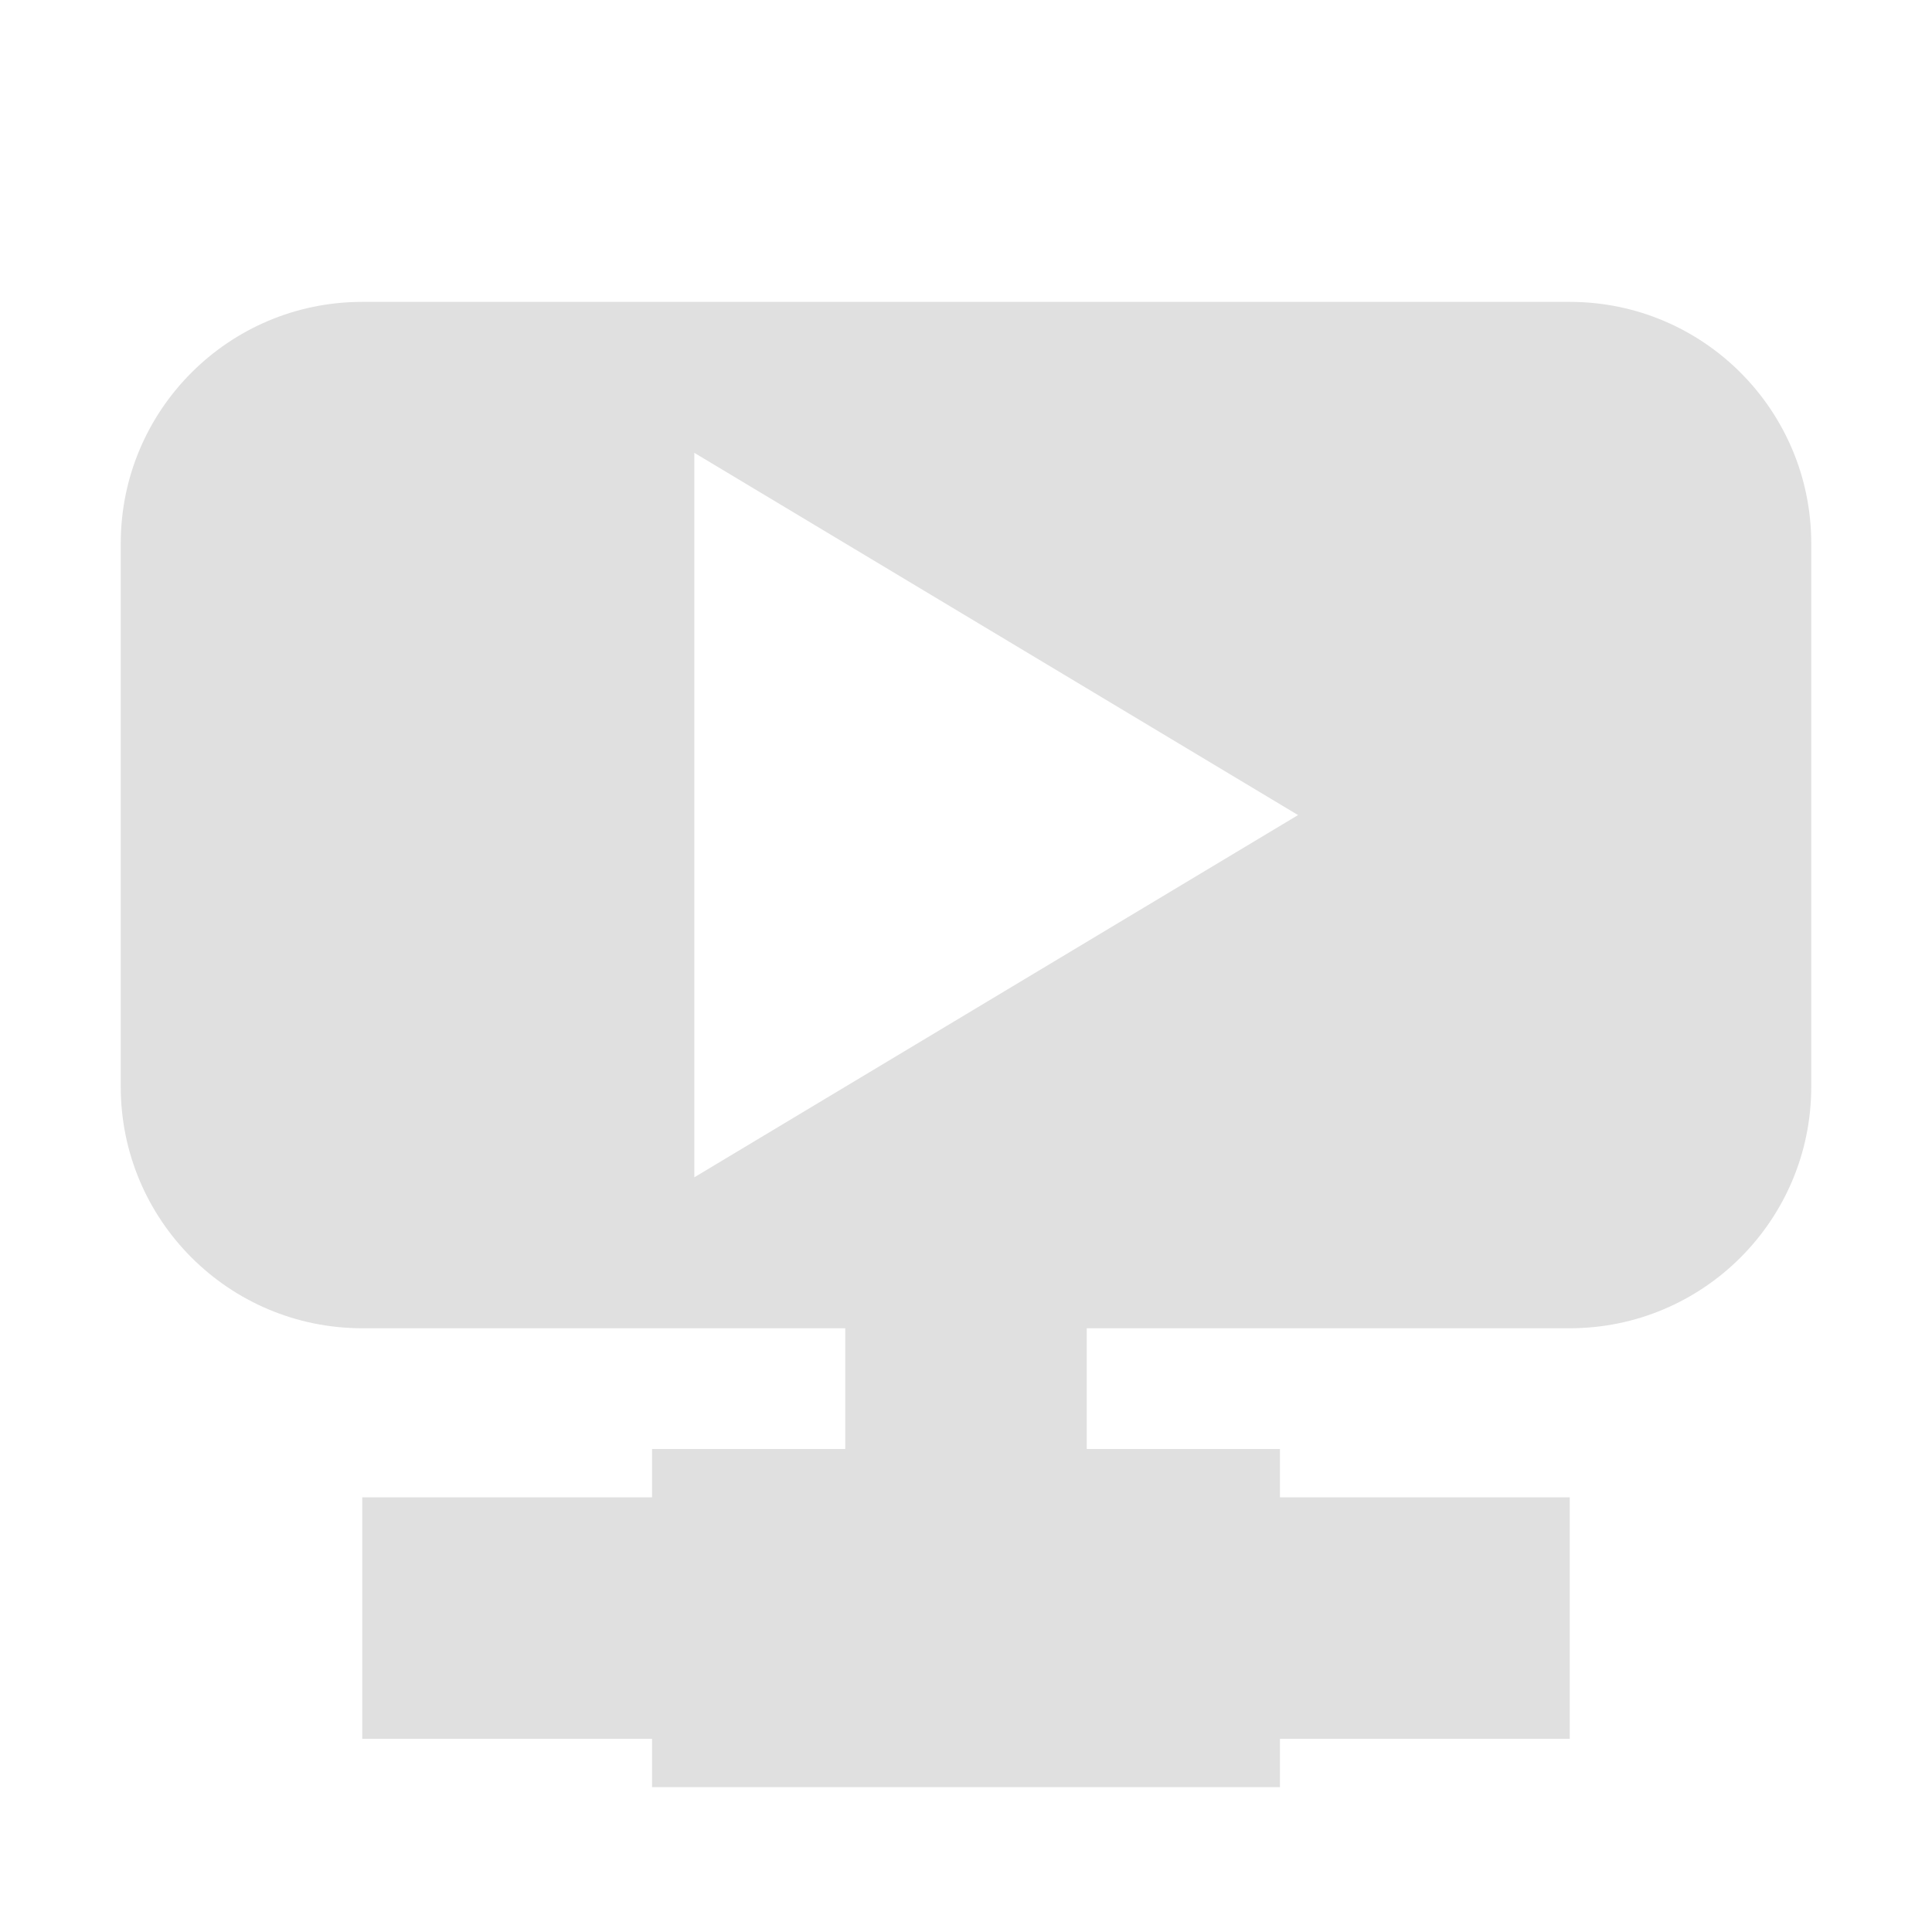
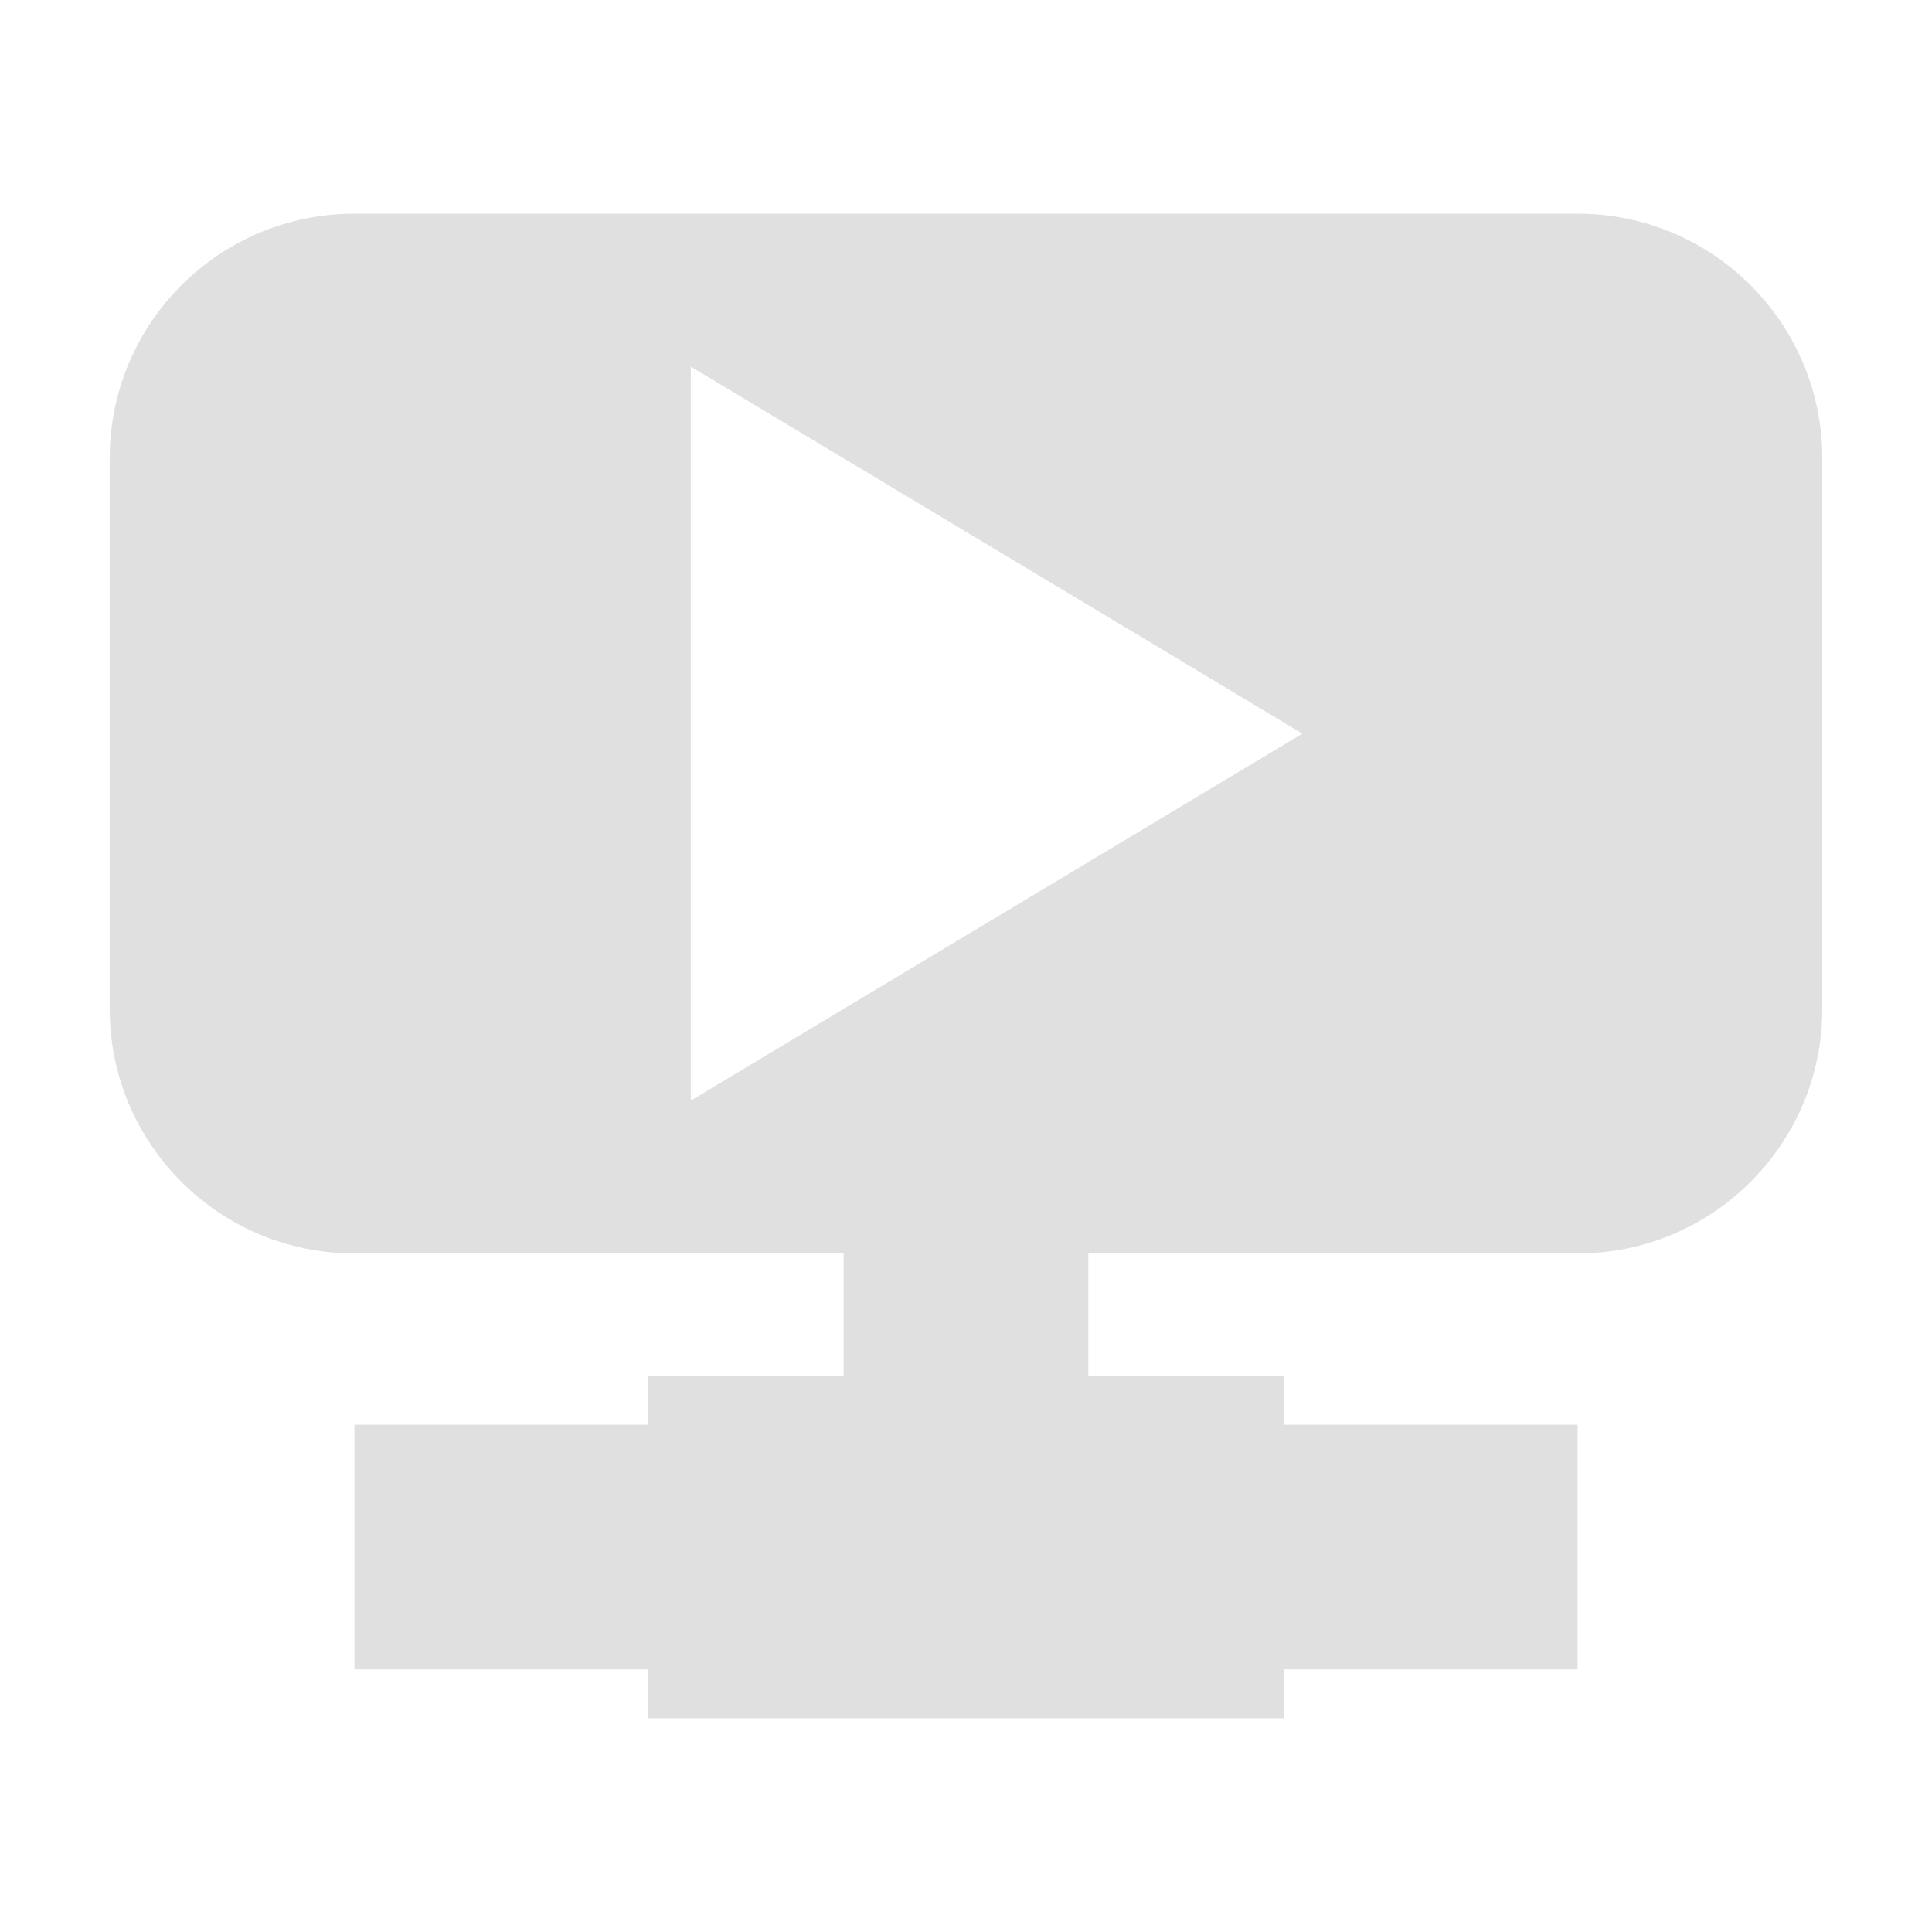
- <svg xmlns="http://www.w3.org/2000/svg" width="16" height="16">
-   <path fill="#e0e0e0" d="M3 2.5a2 2 0 0 0-2 2V9a2 2 0 0 0 2 2h4v1H5.4v.4H3v2h2.4v.4h5.2v-.4H13v-2h-2.4V12H9v-1h4a2 2 0 0 0 2-2V4.5a2 2 0 0 0-2-2zm2.75 1.25 5 3-5 3z" />
+ <svg xmlns="http://www.w3.org/2000/svg" width="18" height="18" version="1.1" id="svg1">
+   <defs id="defs1" />
+   <path fill="#e0e0e0" d="M 3.302,1.991 A 2.279,2.279 0 0 0 1.022,4.27 v 5.129 A 2.279,2.279 0 0 0 3.302,11.678 H 7.86 v 1.14 H 6.037 v 0.456 h -2.735 v 2.279 h 2.735 v 0.456 H 11.963 v -0.456 h 2.735 V 13.274 H 11.963 v -0.456 h -1.823 v -1.14 h 4.559 a 2.279,2.279 0 0 0 2.279,-2.279 v -5.129 A 2.279,2.279 0 0 0 14.698,1.991 Z m 3.134,1.425 5.698,3.419 -5.698,3.419 z" id="path1" style="stroke-width:1" />
</svg>
